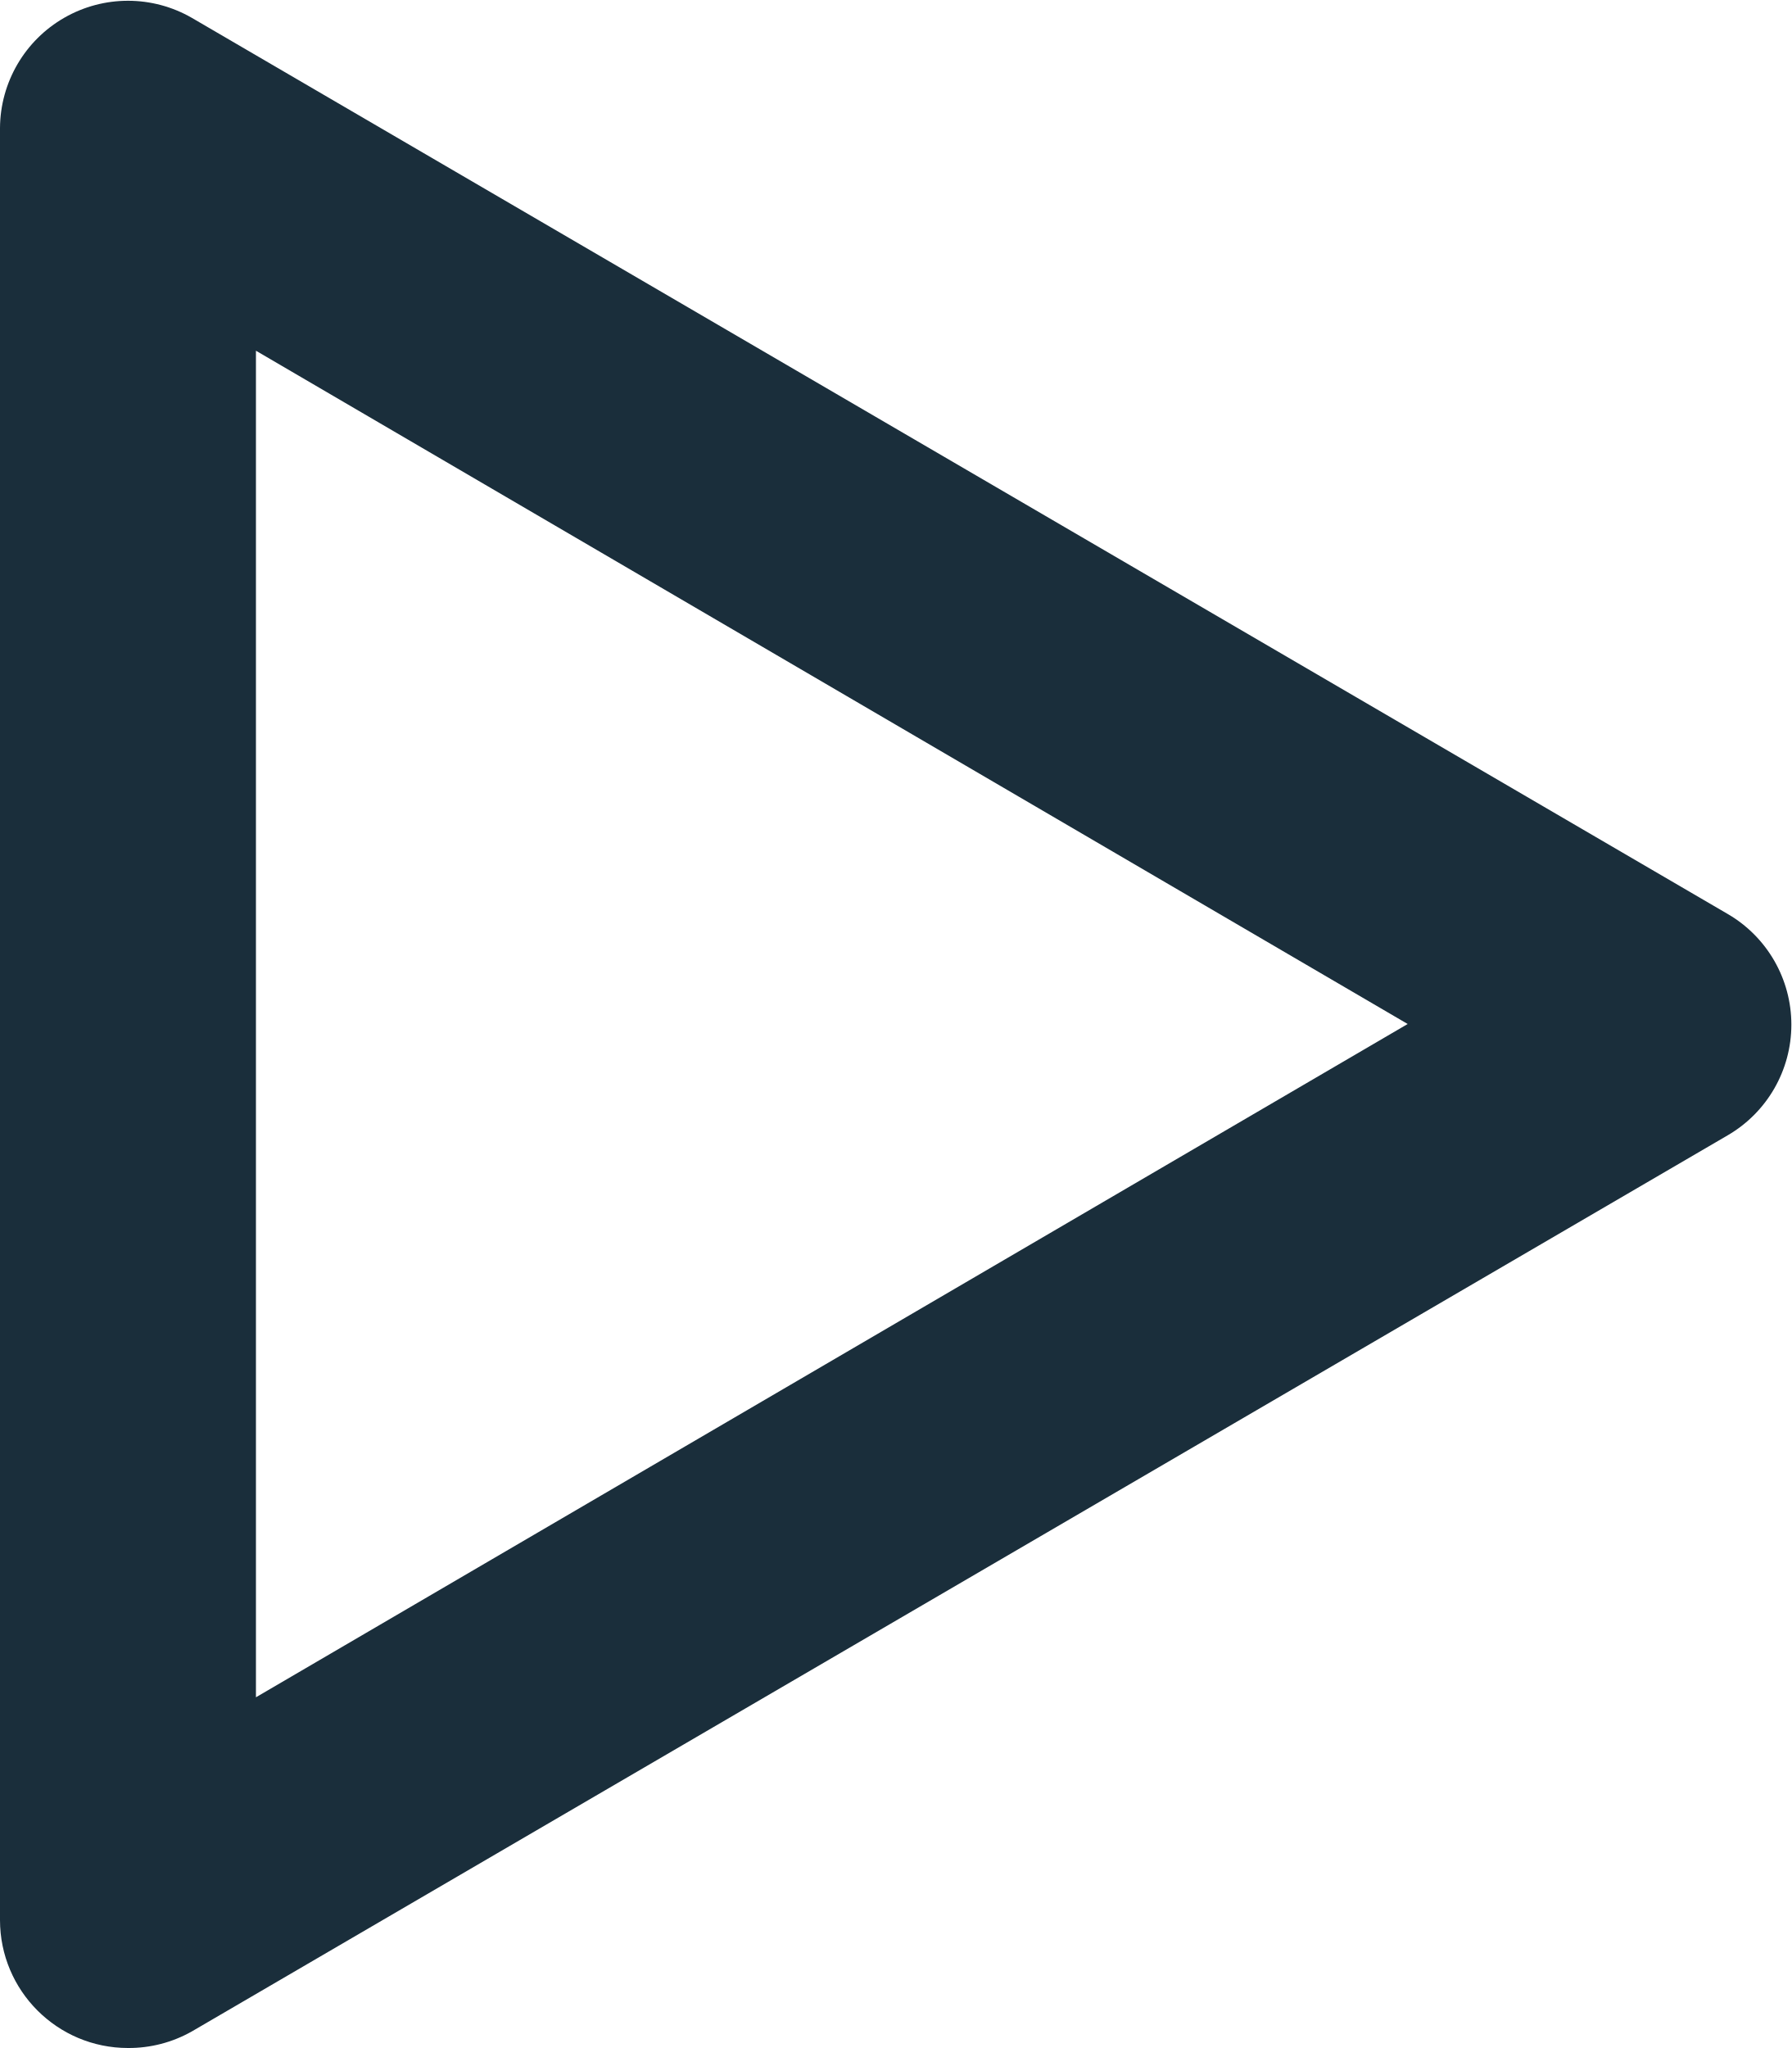
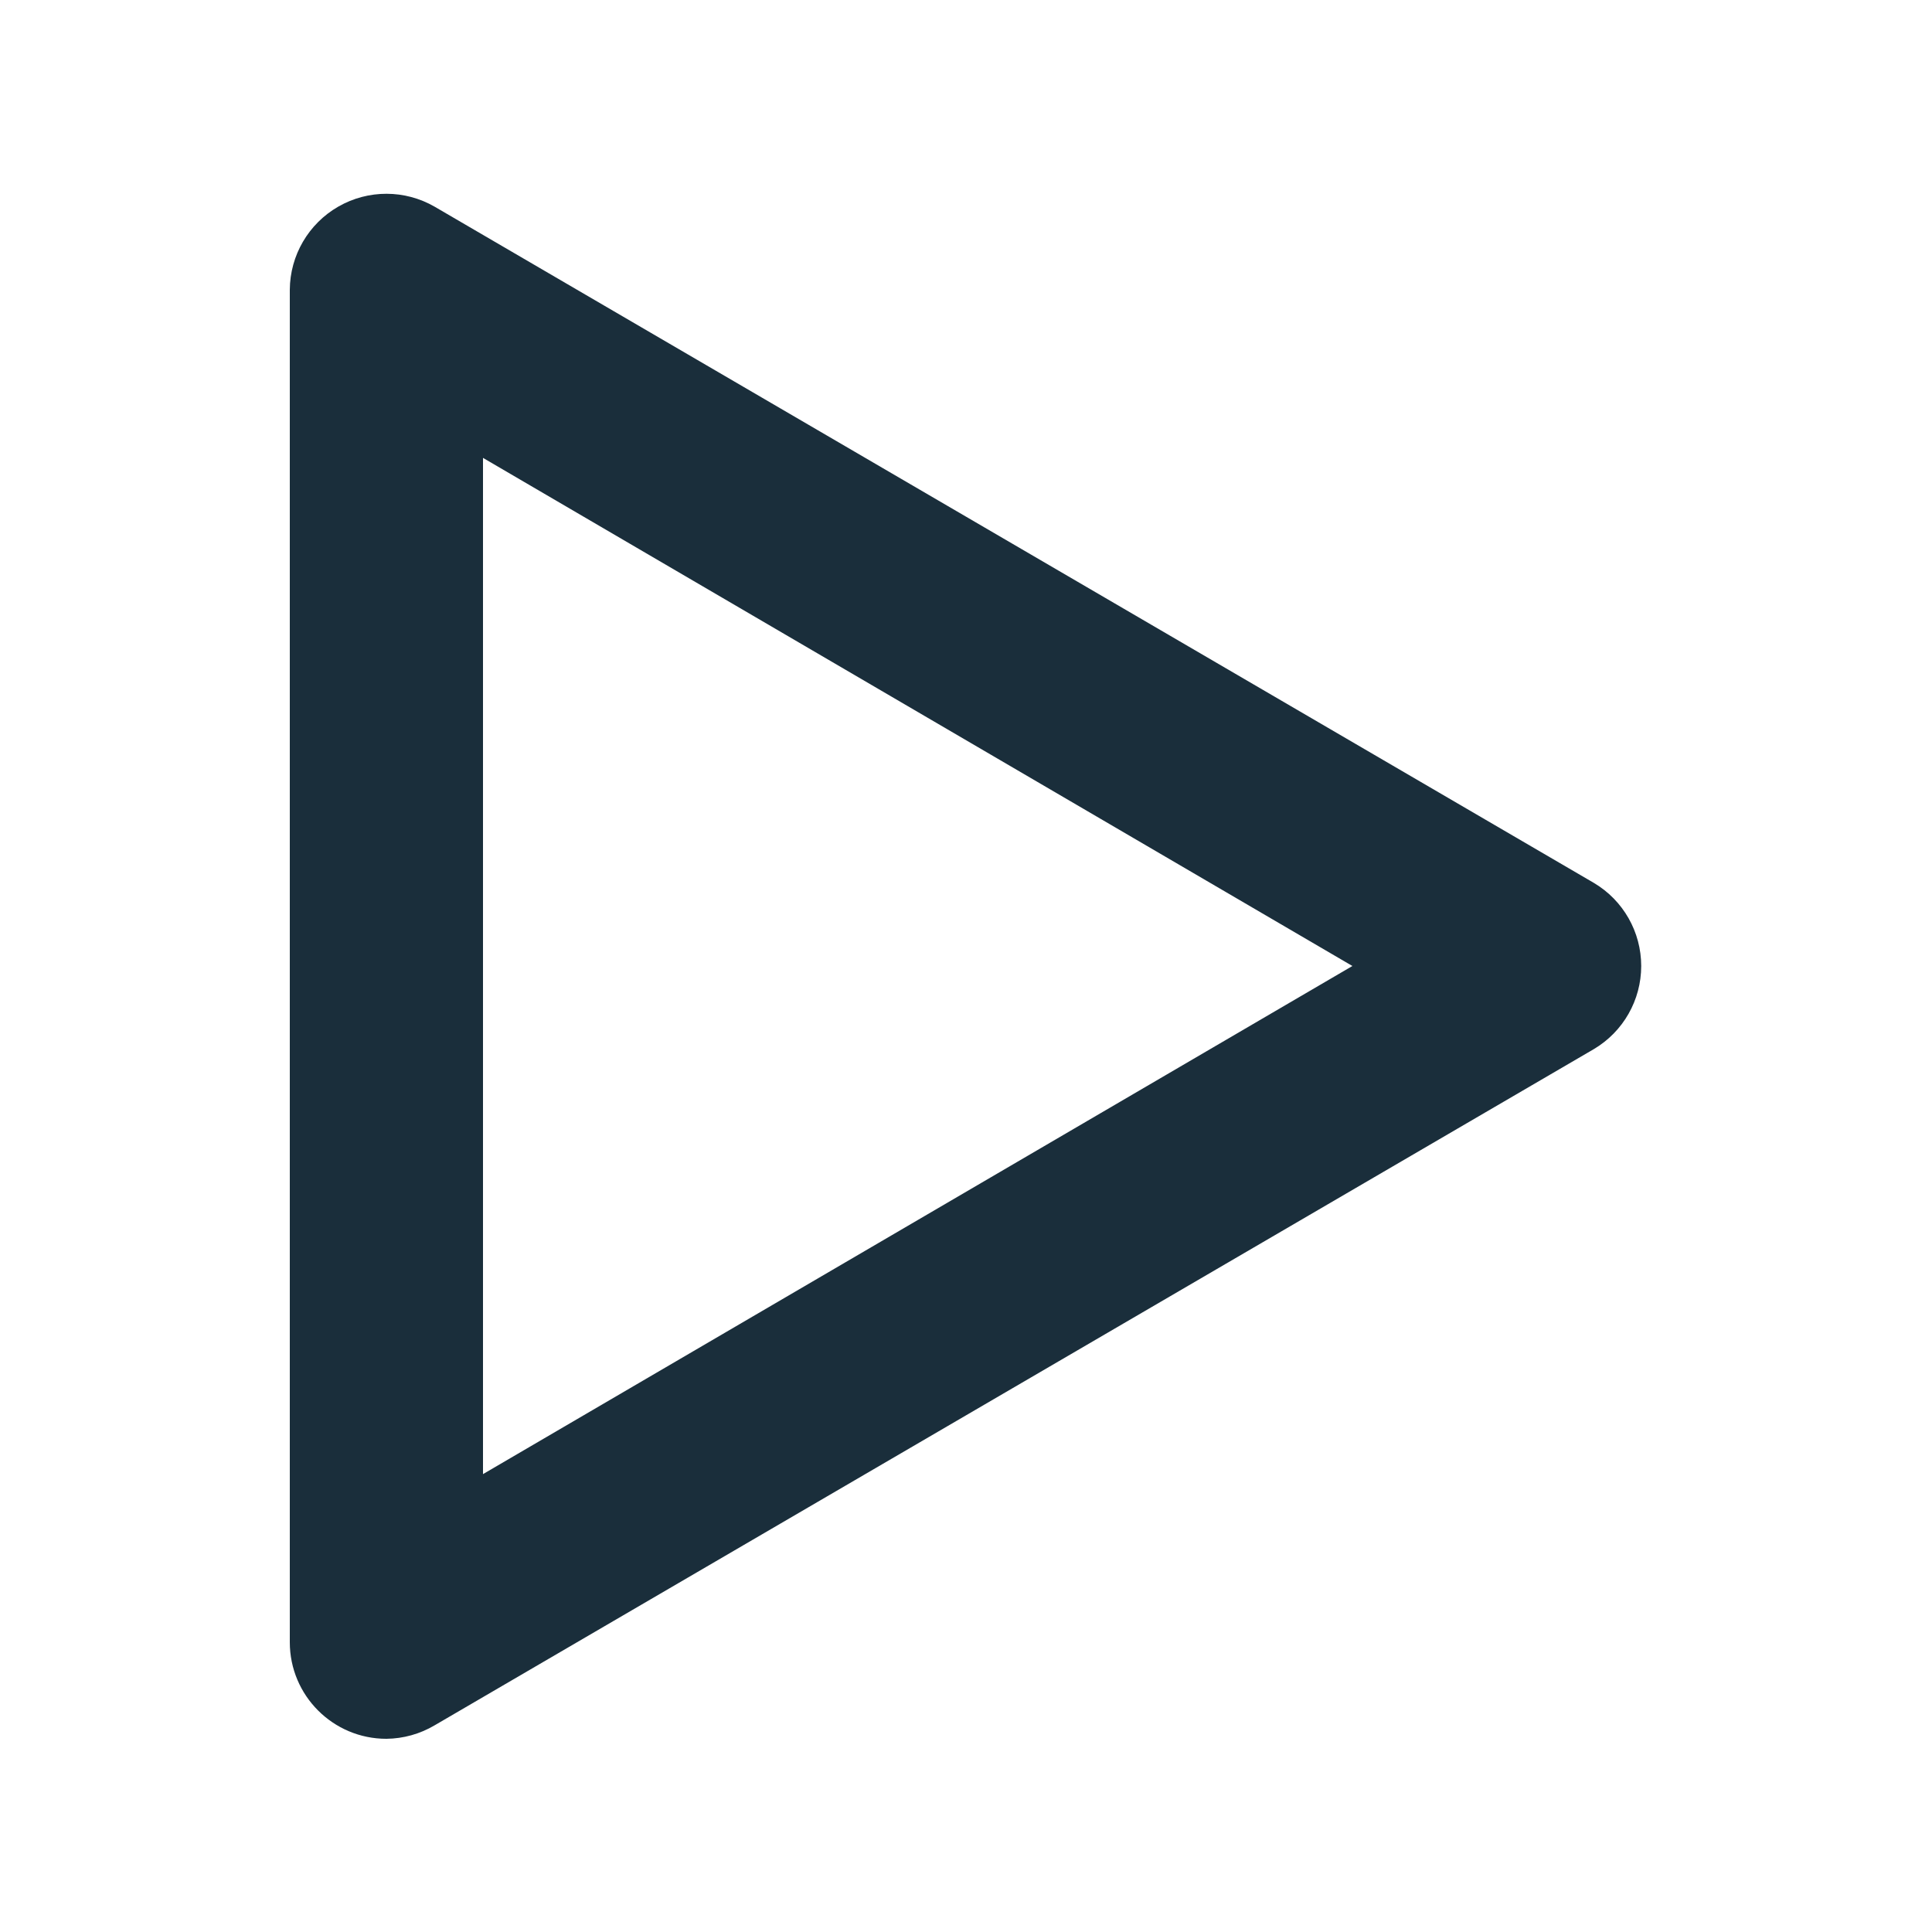
- <svg xmlns="http://www.w3.org/2000/svg" id="Layer_1" viewBox="0 0 14 16">
-   <path d="M6,20a1,1,0,0,1-1-1V5a1,1,0,0,1,1.5-.86l12,7a1,1,0,0,1,0,1.73l-12,7A1,1,0,0,1,6,20ZM7,6.74V17.26L16,12Z" transform="translate(-5 -4)" fill="#1a2e3b" />
+ <svg xmlns="http://www.w3.org/2000/svg" id="Layer_1" viewBox="0 0 20 20">
+   <path d="M4,18a1,1,0,0,1-1-1V3a1,1,0,0,1,1.5-.86l12,7a1,1,0,0,1,0,1.72l-12,7A1,1,0,0,1,4,18ZM5,4.74V15.26L14,10Z" fill="#1a2e3b" />
</svg>
